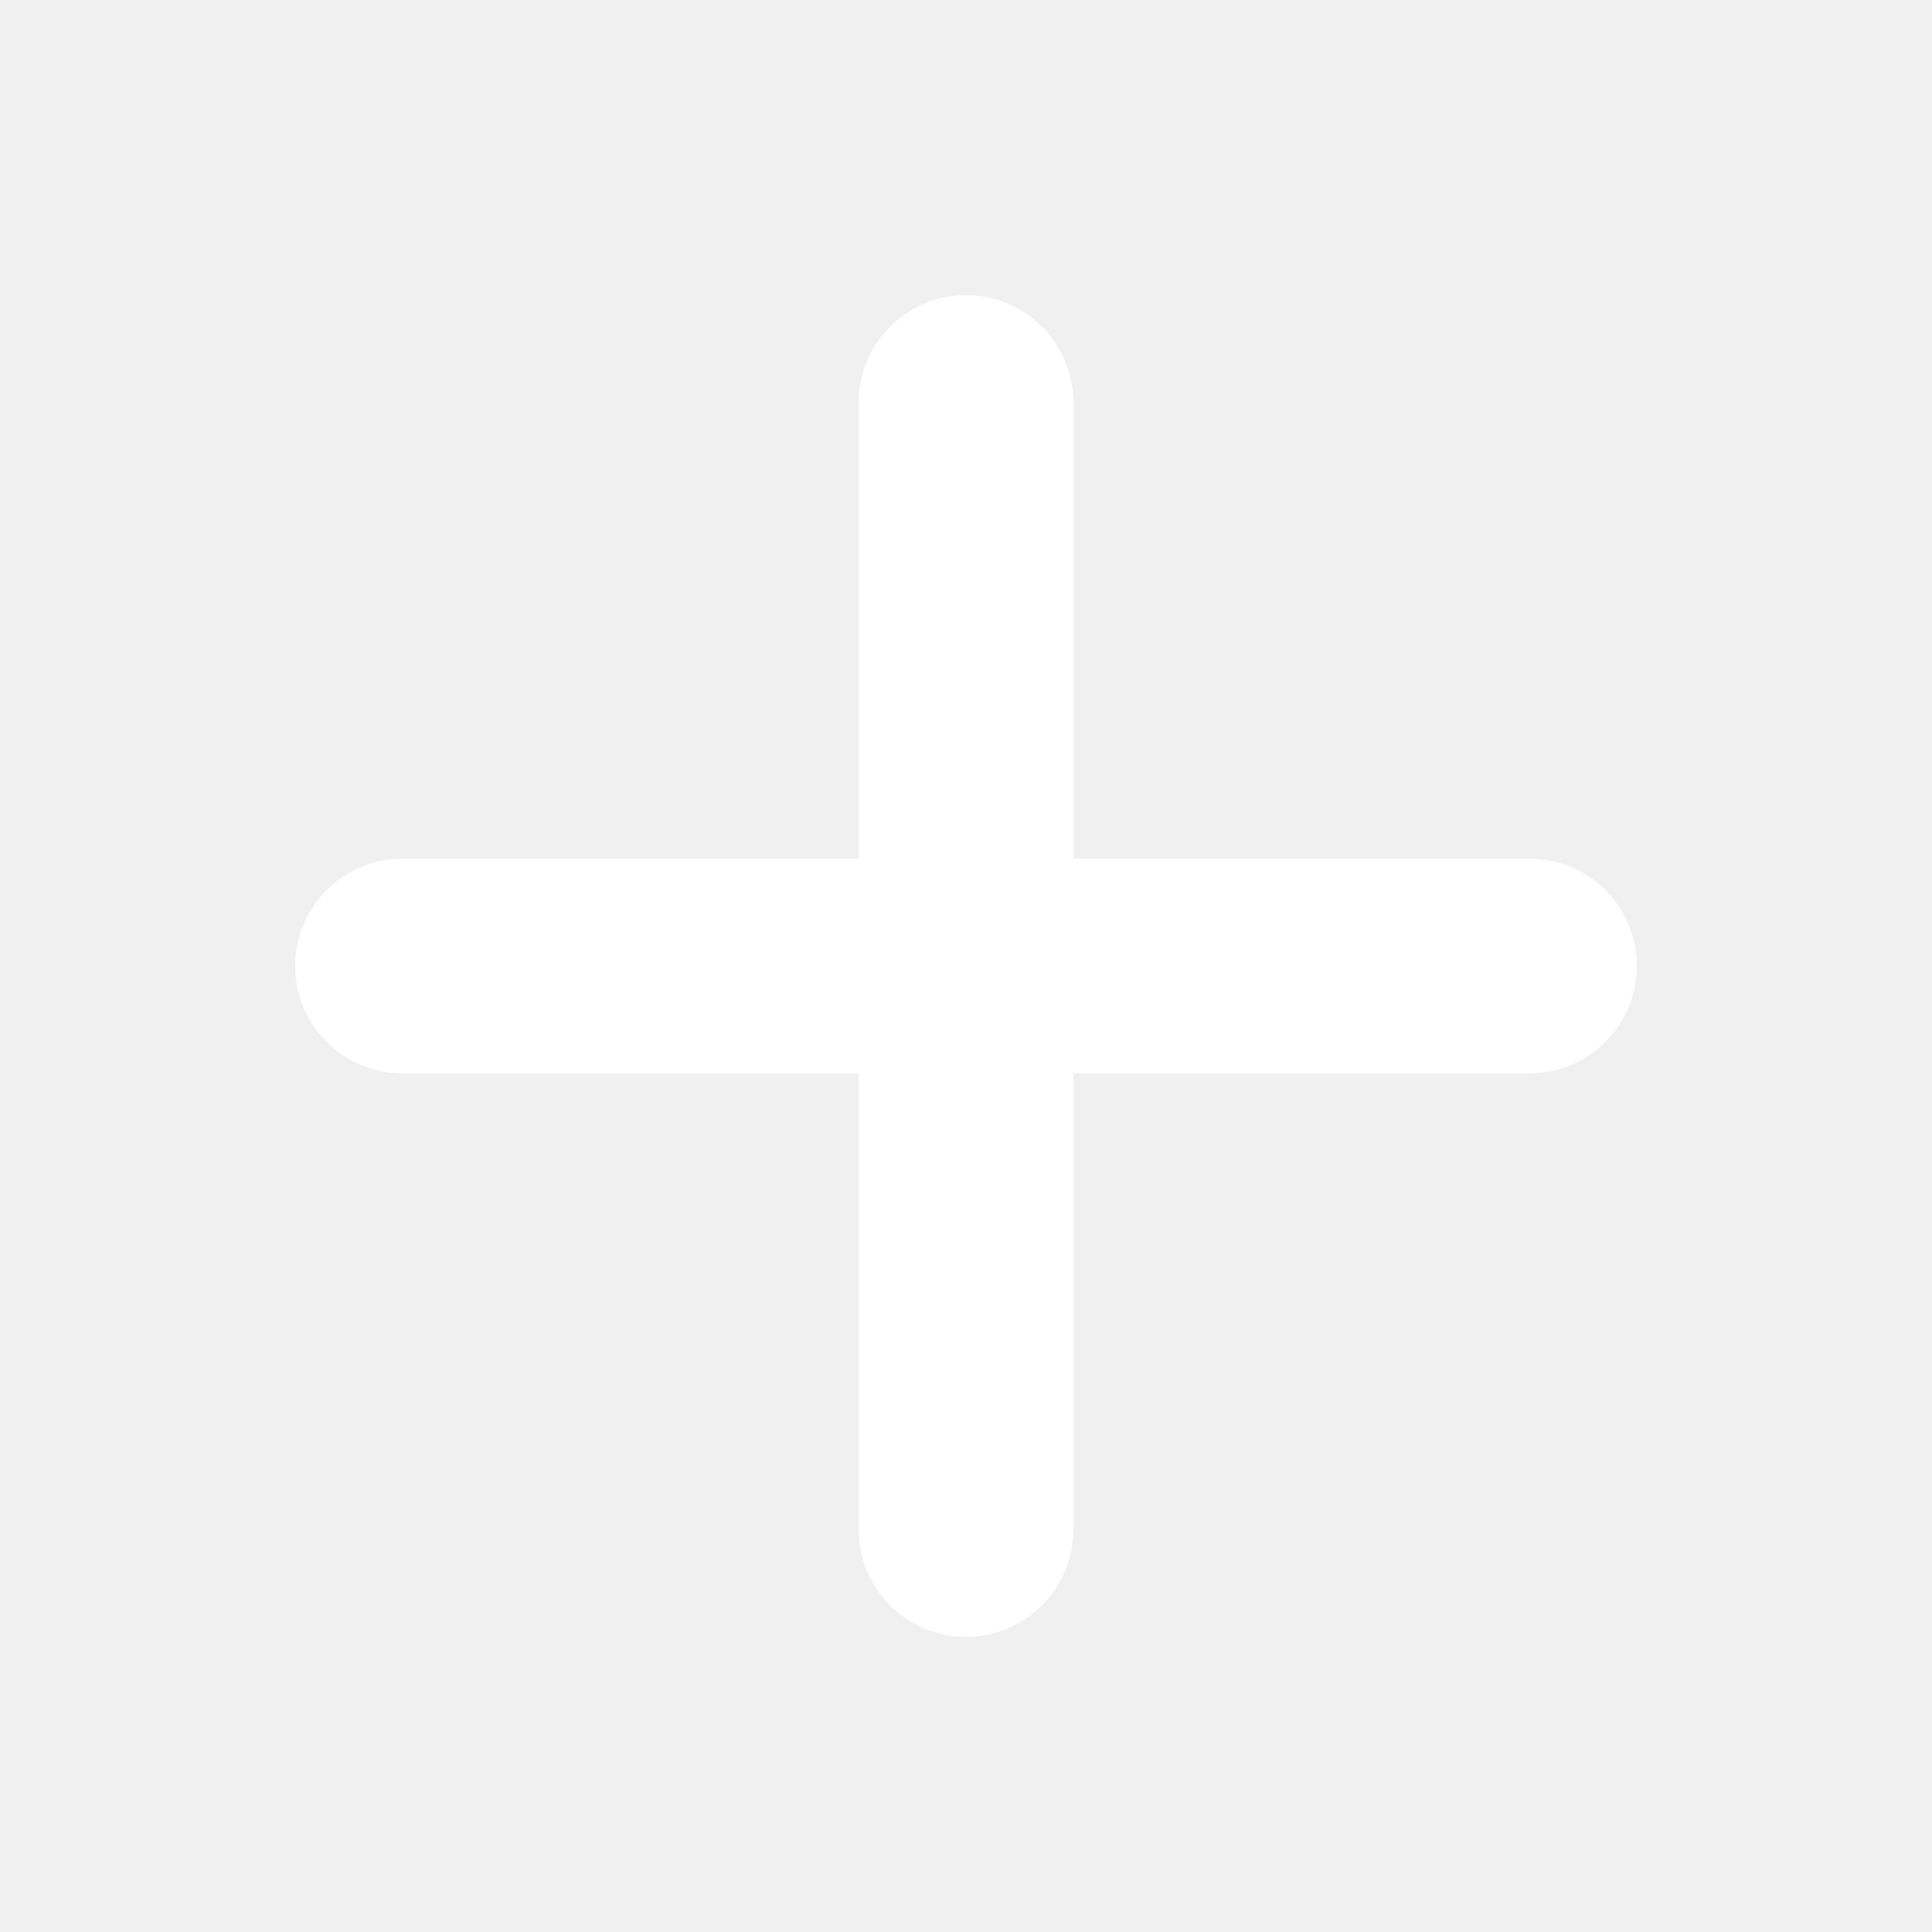
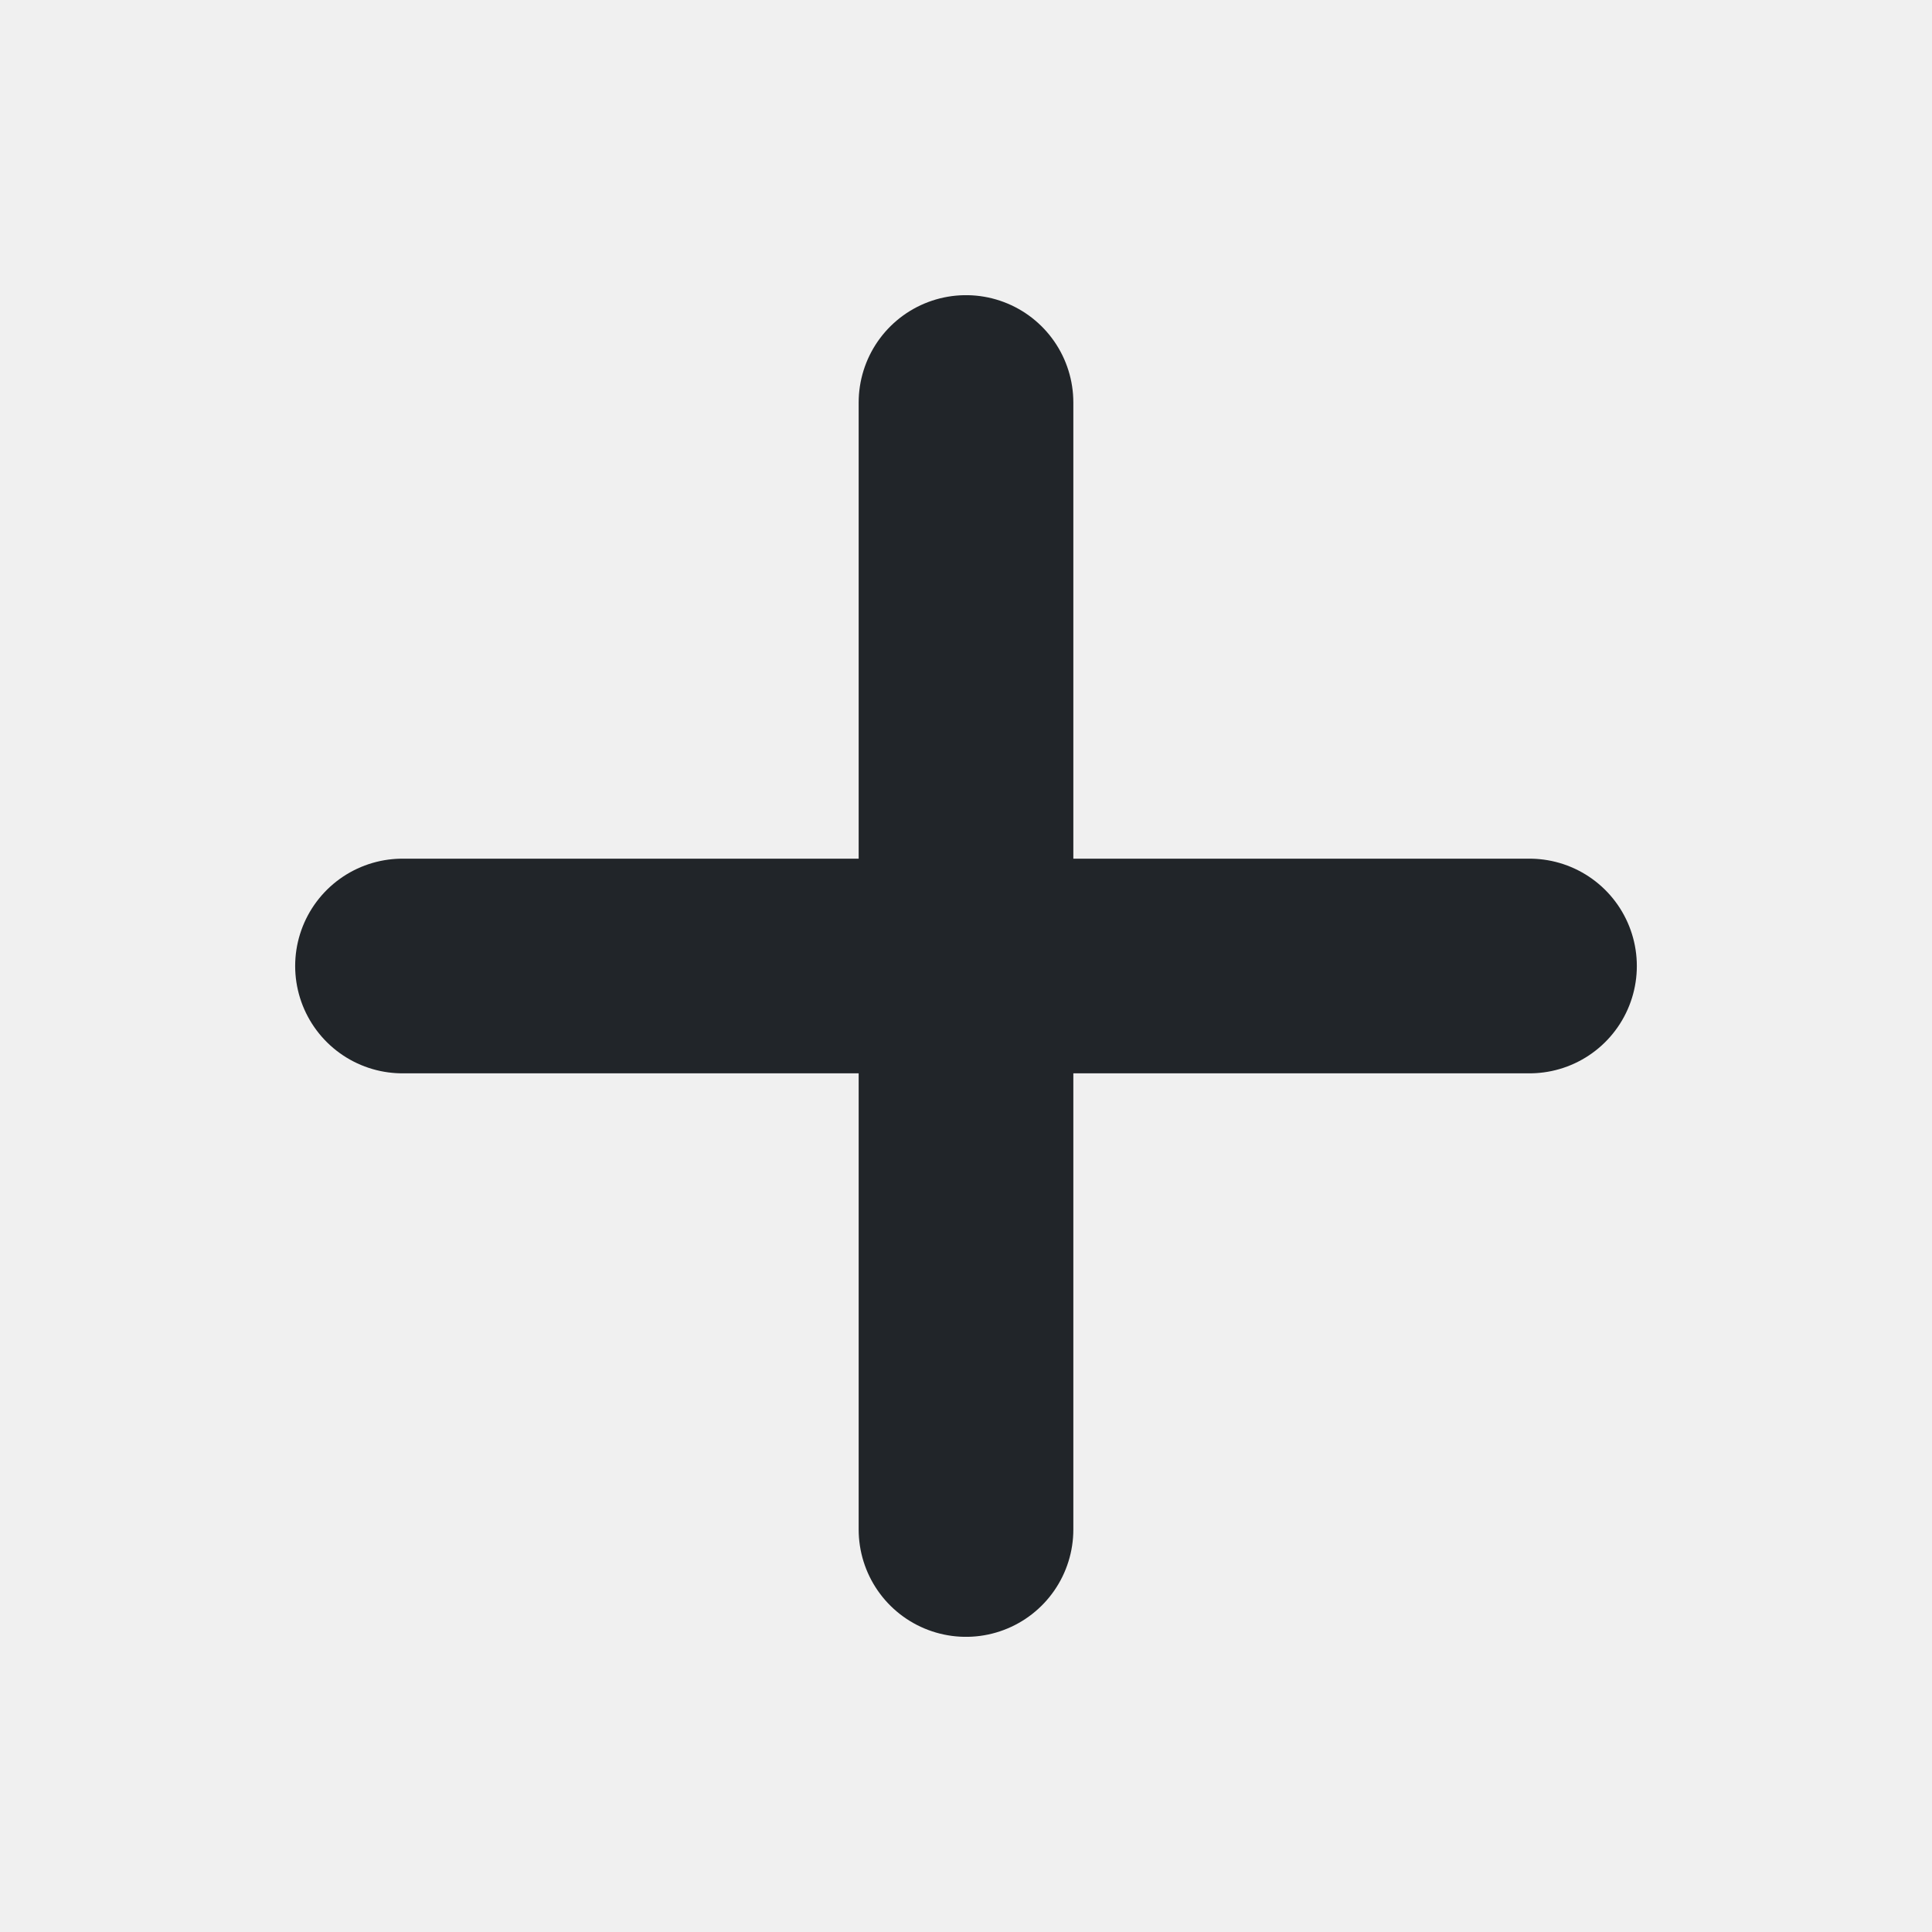
<svg xmlns="http://www.w3.org/2000/svg" preserveAspectRatio="none" overflow="visible" style="display: block;" width="18" height="18" viewBox="0 0 18 18" fill="none">
  <g id="IcÃ´ne">
-     <path id="Vector" d="M9 3.75V9M9 9V14.25M9 9H3.75M9 9H14.25" stroke-width="2" stroke-linecap="round" stroke-linejoin="round" stroke="white" />
+     <path id="Vector" d="M9 3.75V9M9 9V14.25M9 9H3.75M9 9H14.25" stroke-width="2" stroke-linecap="round" stroke-linejoin="round" stroke="#212529" />
  </g>
</svg>
